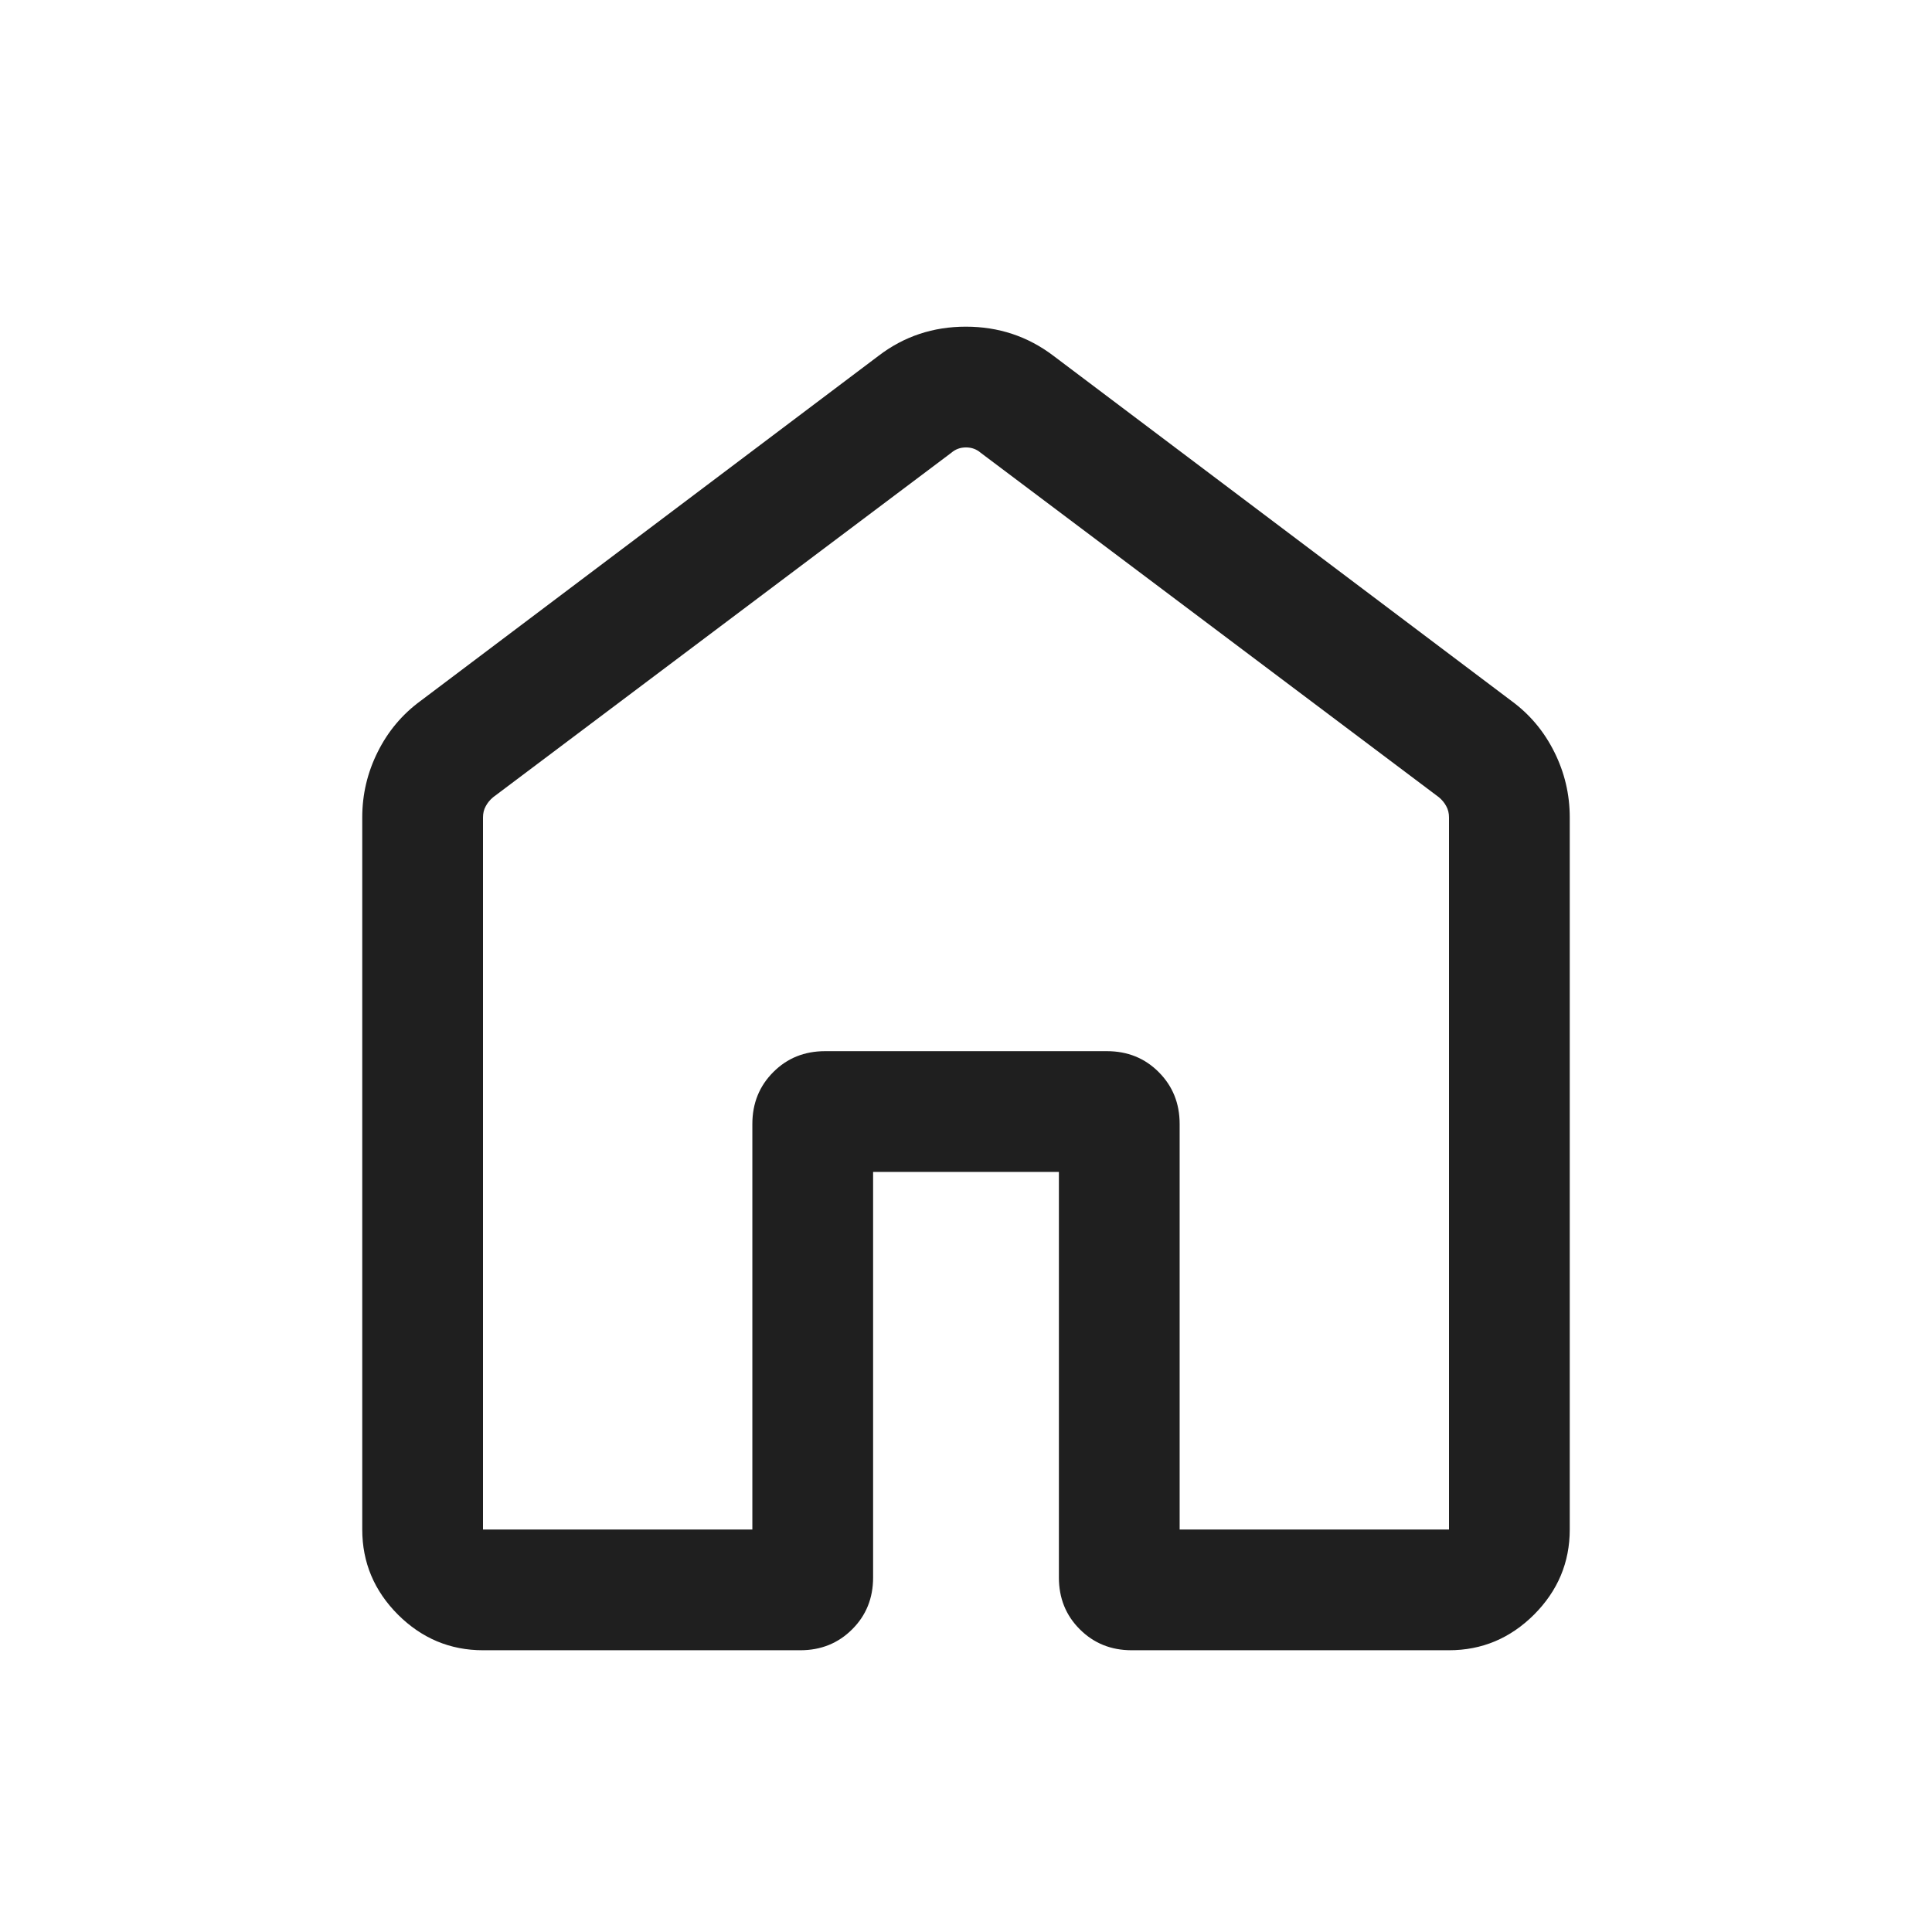
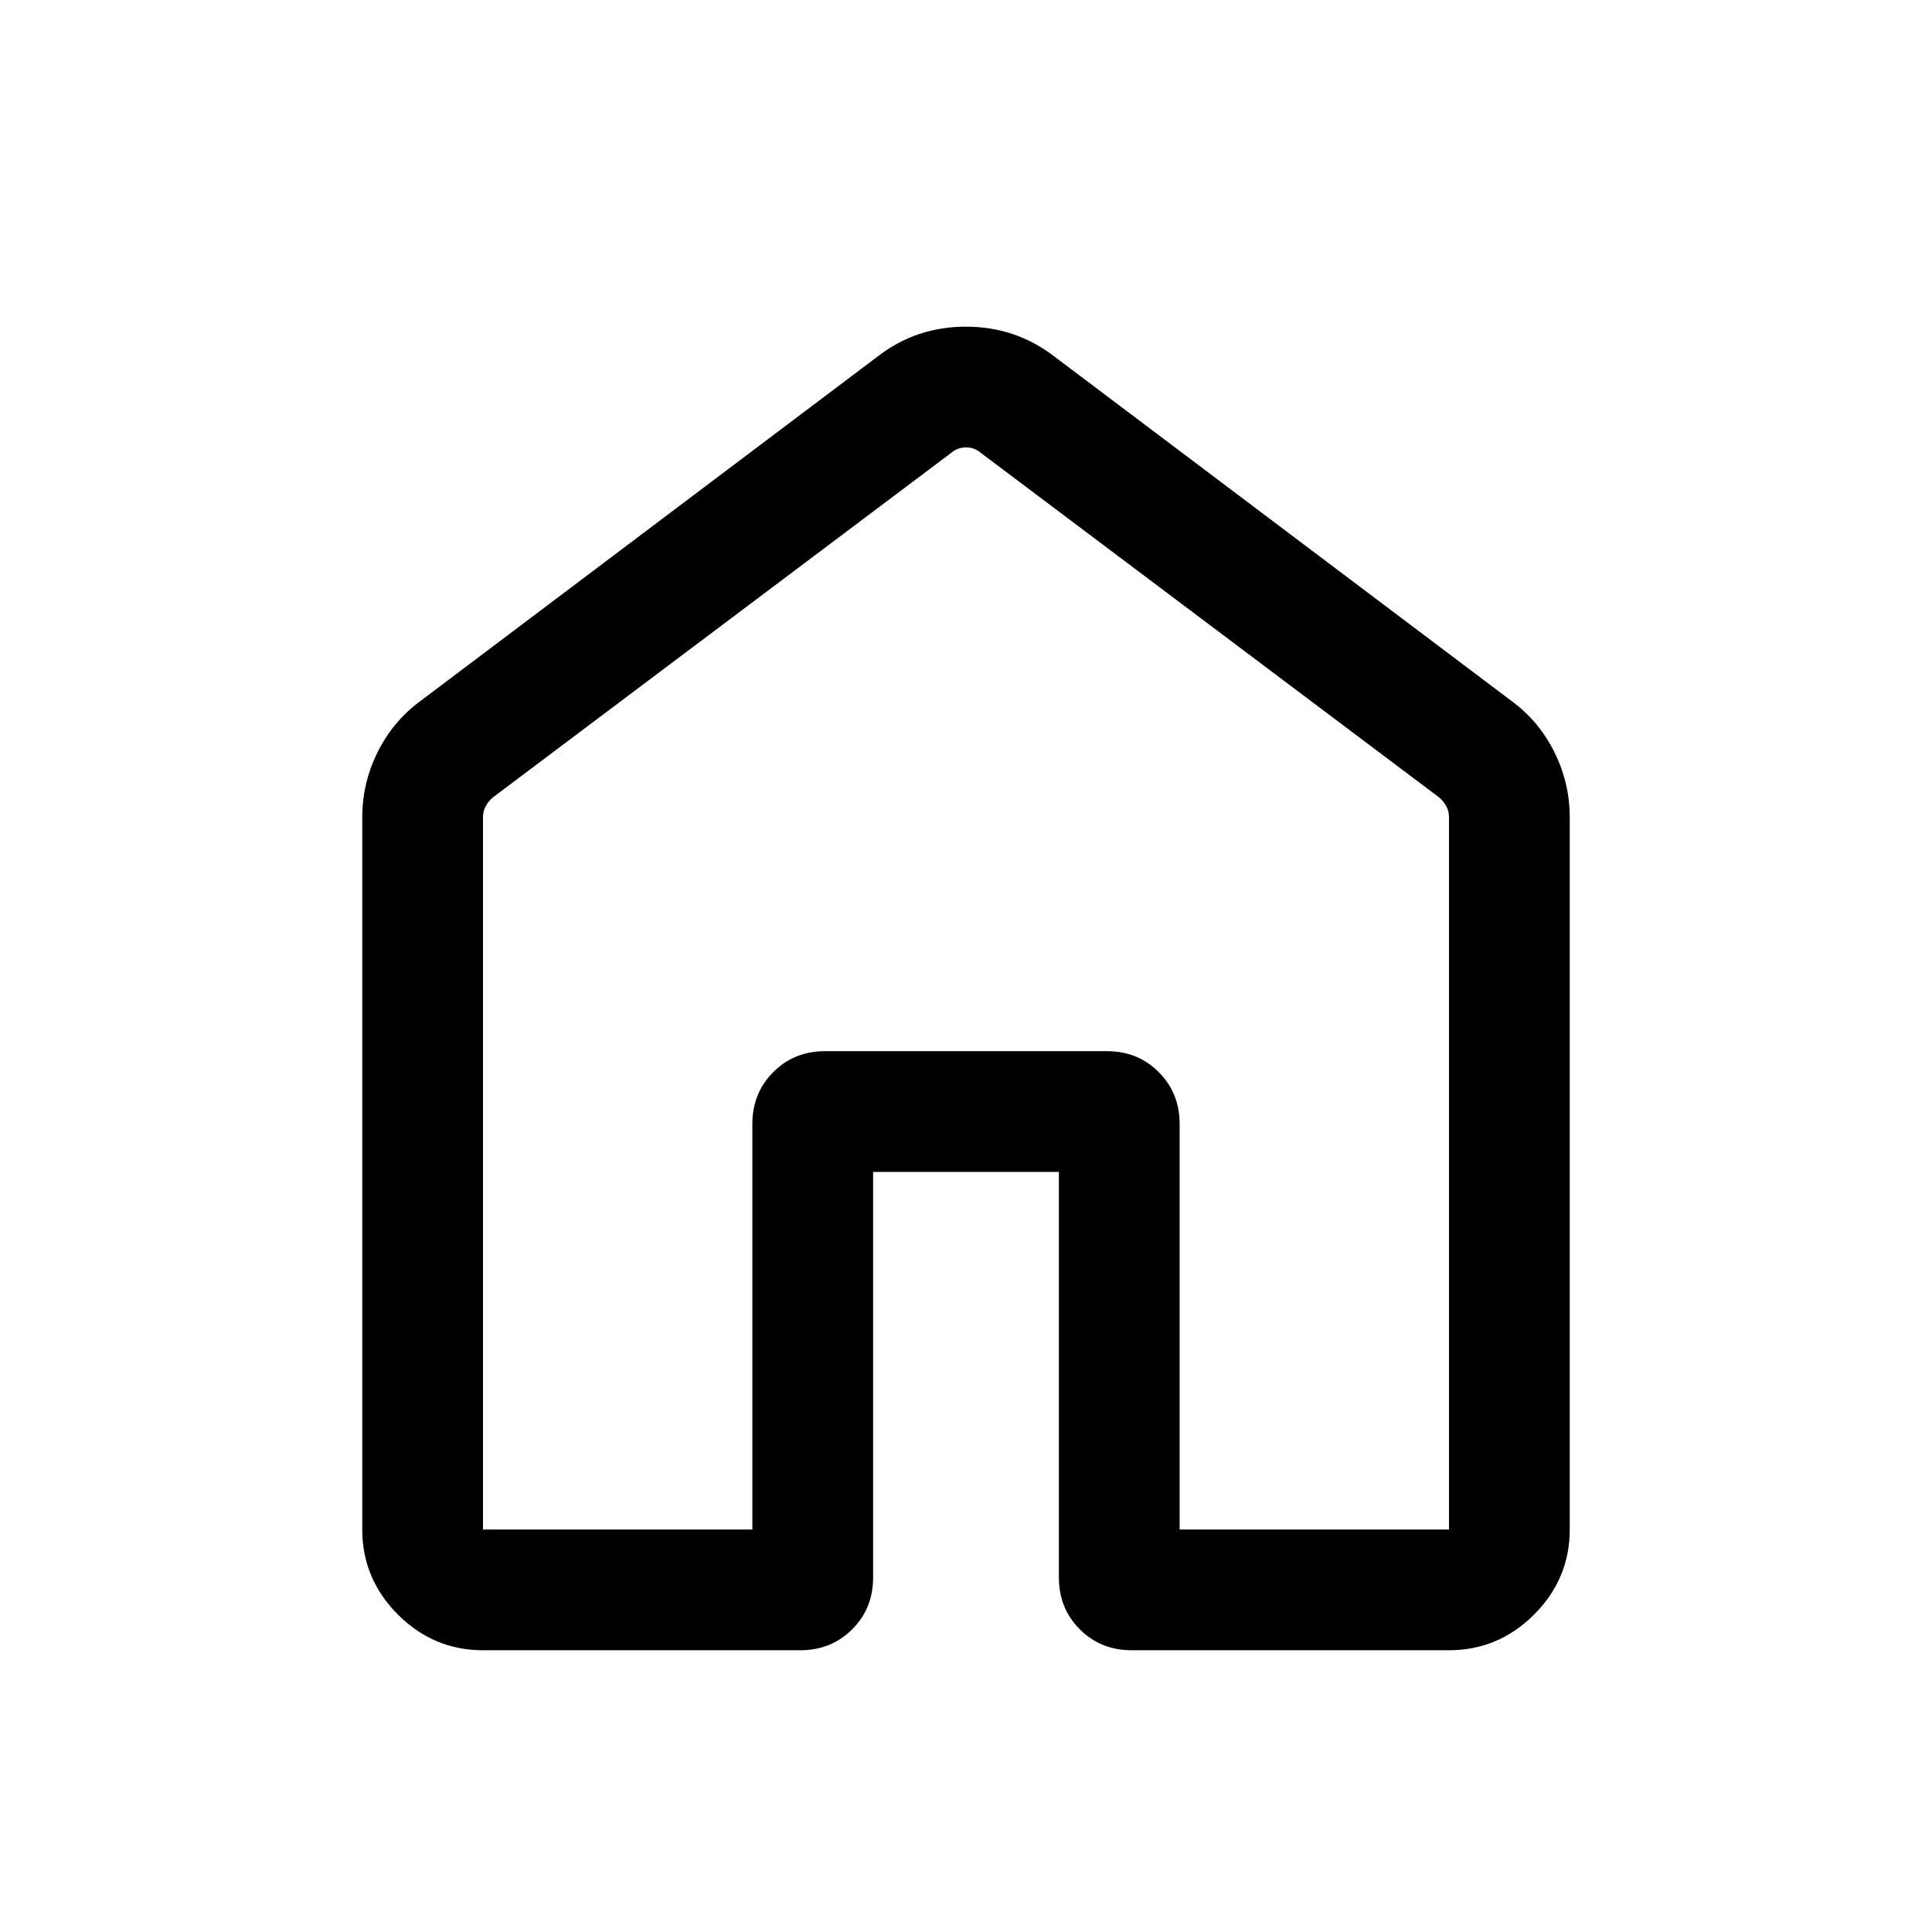
<svg xmlns="http://www.w3.org/2000/svg" width="24" height="24" viewBox="0 0 24 24" fill="none">
-   <path d="M6 19H9.346V13.962C9.346 13.706 9.433 13.491 9.606 13.318C9.779 13.144 9.994 13.058 10.25 13.058H13.75C14.006 13.058 14.221 13.144 14.394 13.318C14.567 13.491 14.654 13.706 14.654 13.962V19H18V10.154C18 10.103 17.989 10.056 17.966 10.015C17.944 9.973 17.913 9.936 17.875 9.904L12.183 5.625C12.131 5.58 12.07 5.558 12 5.558C11.93 5.558 11.869 5.58 11.817 5.625L6.125 9.904C6.087 9.936 6.056 9.973 6.034 10.015C6.011 10.056 6 10.103 6 10.154V19ZM4.5 19V10.154C4.5 9.868 4.564 9.597 4.692 9.341C4.82 9.084 4.997 8.874 5.223 8.708L10.915 4.419C11.231 4.178 11.592 4.058 11.998 4.058C12.405 4.058 12.767 4.178 13.085 4.419L18.777 8.708C19.003 8.874 19.18 9.084 19.308 9.341C19.436 9.597 19.5 9.868 19.5 10.154V19C19.5 19.409 19.352 19.761 19.057 20.057C18.761 20.352 18.409 20.5 18 20.5H14.058C13.802 20.5 13.587 20.413 13.414 20.24C13.24 20.067 13.154 19.852 13.154 19.596V14.558H10.846V19.596C10.846 19.852 10.76 20.067 10.586 20.24C10.413 20.413 10.198 20.5 9.942 20.5H6C5.591 20.5 5.239 20.352 4.943 20.057C4.648 19.761 4.5 19.409 4.5 19Z" fill="#1F1F1F" />
+   <path d="M6 19H9.346V13.962C9.346 13.706 9.433 13.491 9.606 13.318C9.779 13.144 9.994 13.058 10.25 13.058H13.75C14.006 13.058 14.221 13.144 14.394 13.318C14.567 13.491 14.654 13.706 14.654 13.962V19H18V10.154C18 10.103 17.989 10.056 17.966 10.015C17.944 9.973 17.913 9.936 17.875 9.904L12.183 5.625C12.131 5.58 12.07 5.558 12 5.558C11.93 5.558 11.869 5.58 11.817 5.625L6.125 9.904C6.087 9.936 6.056 9.973 6.034 10.015C6.011 10.056 6 10.103 6 10.154V19ZM4.5 19V10.154C4.5 9.868 4.564 9.597 4.692 9.341C4.82 9.084 4.997 8.874 5.223 8.708L10.915 4.419C11.231 4.178 11.592 4.058 11.998 4.058C12.405 4.058 12.767 4.178 13.085 4.419L18.777 8.708C19.003 8.874 19.18 9.084 19.308 9.341C19.436 9.597 19.5 9.868 19.5 10.154V19C19.5 19.409 19.352 19.761 19.057 20.057C18.761 20.352 18.409 20.5 18 20.5H14.058C13.802 20.5 13.587 20.413 13.414 20.24C13.24 20.067 13.154 19.852 13.154 19.596V14.558H10.846V19.596C10.846 19.852 10.76 20.067 10.586 20.24C10.413 20.413 10.198 20.5 9.942 20.5H6C5.591 20.5 5.239 20.352 4.943 20.057C4.648 19.761 4.5 19.409 4.5 19Z" fill="currentColor" />
</svg>
